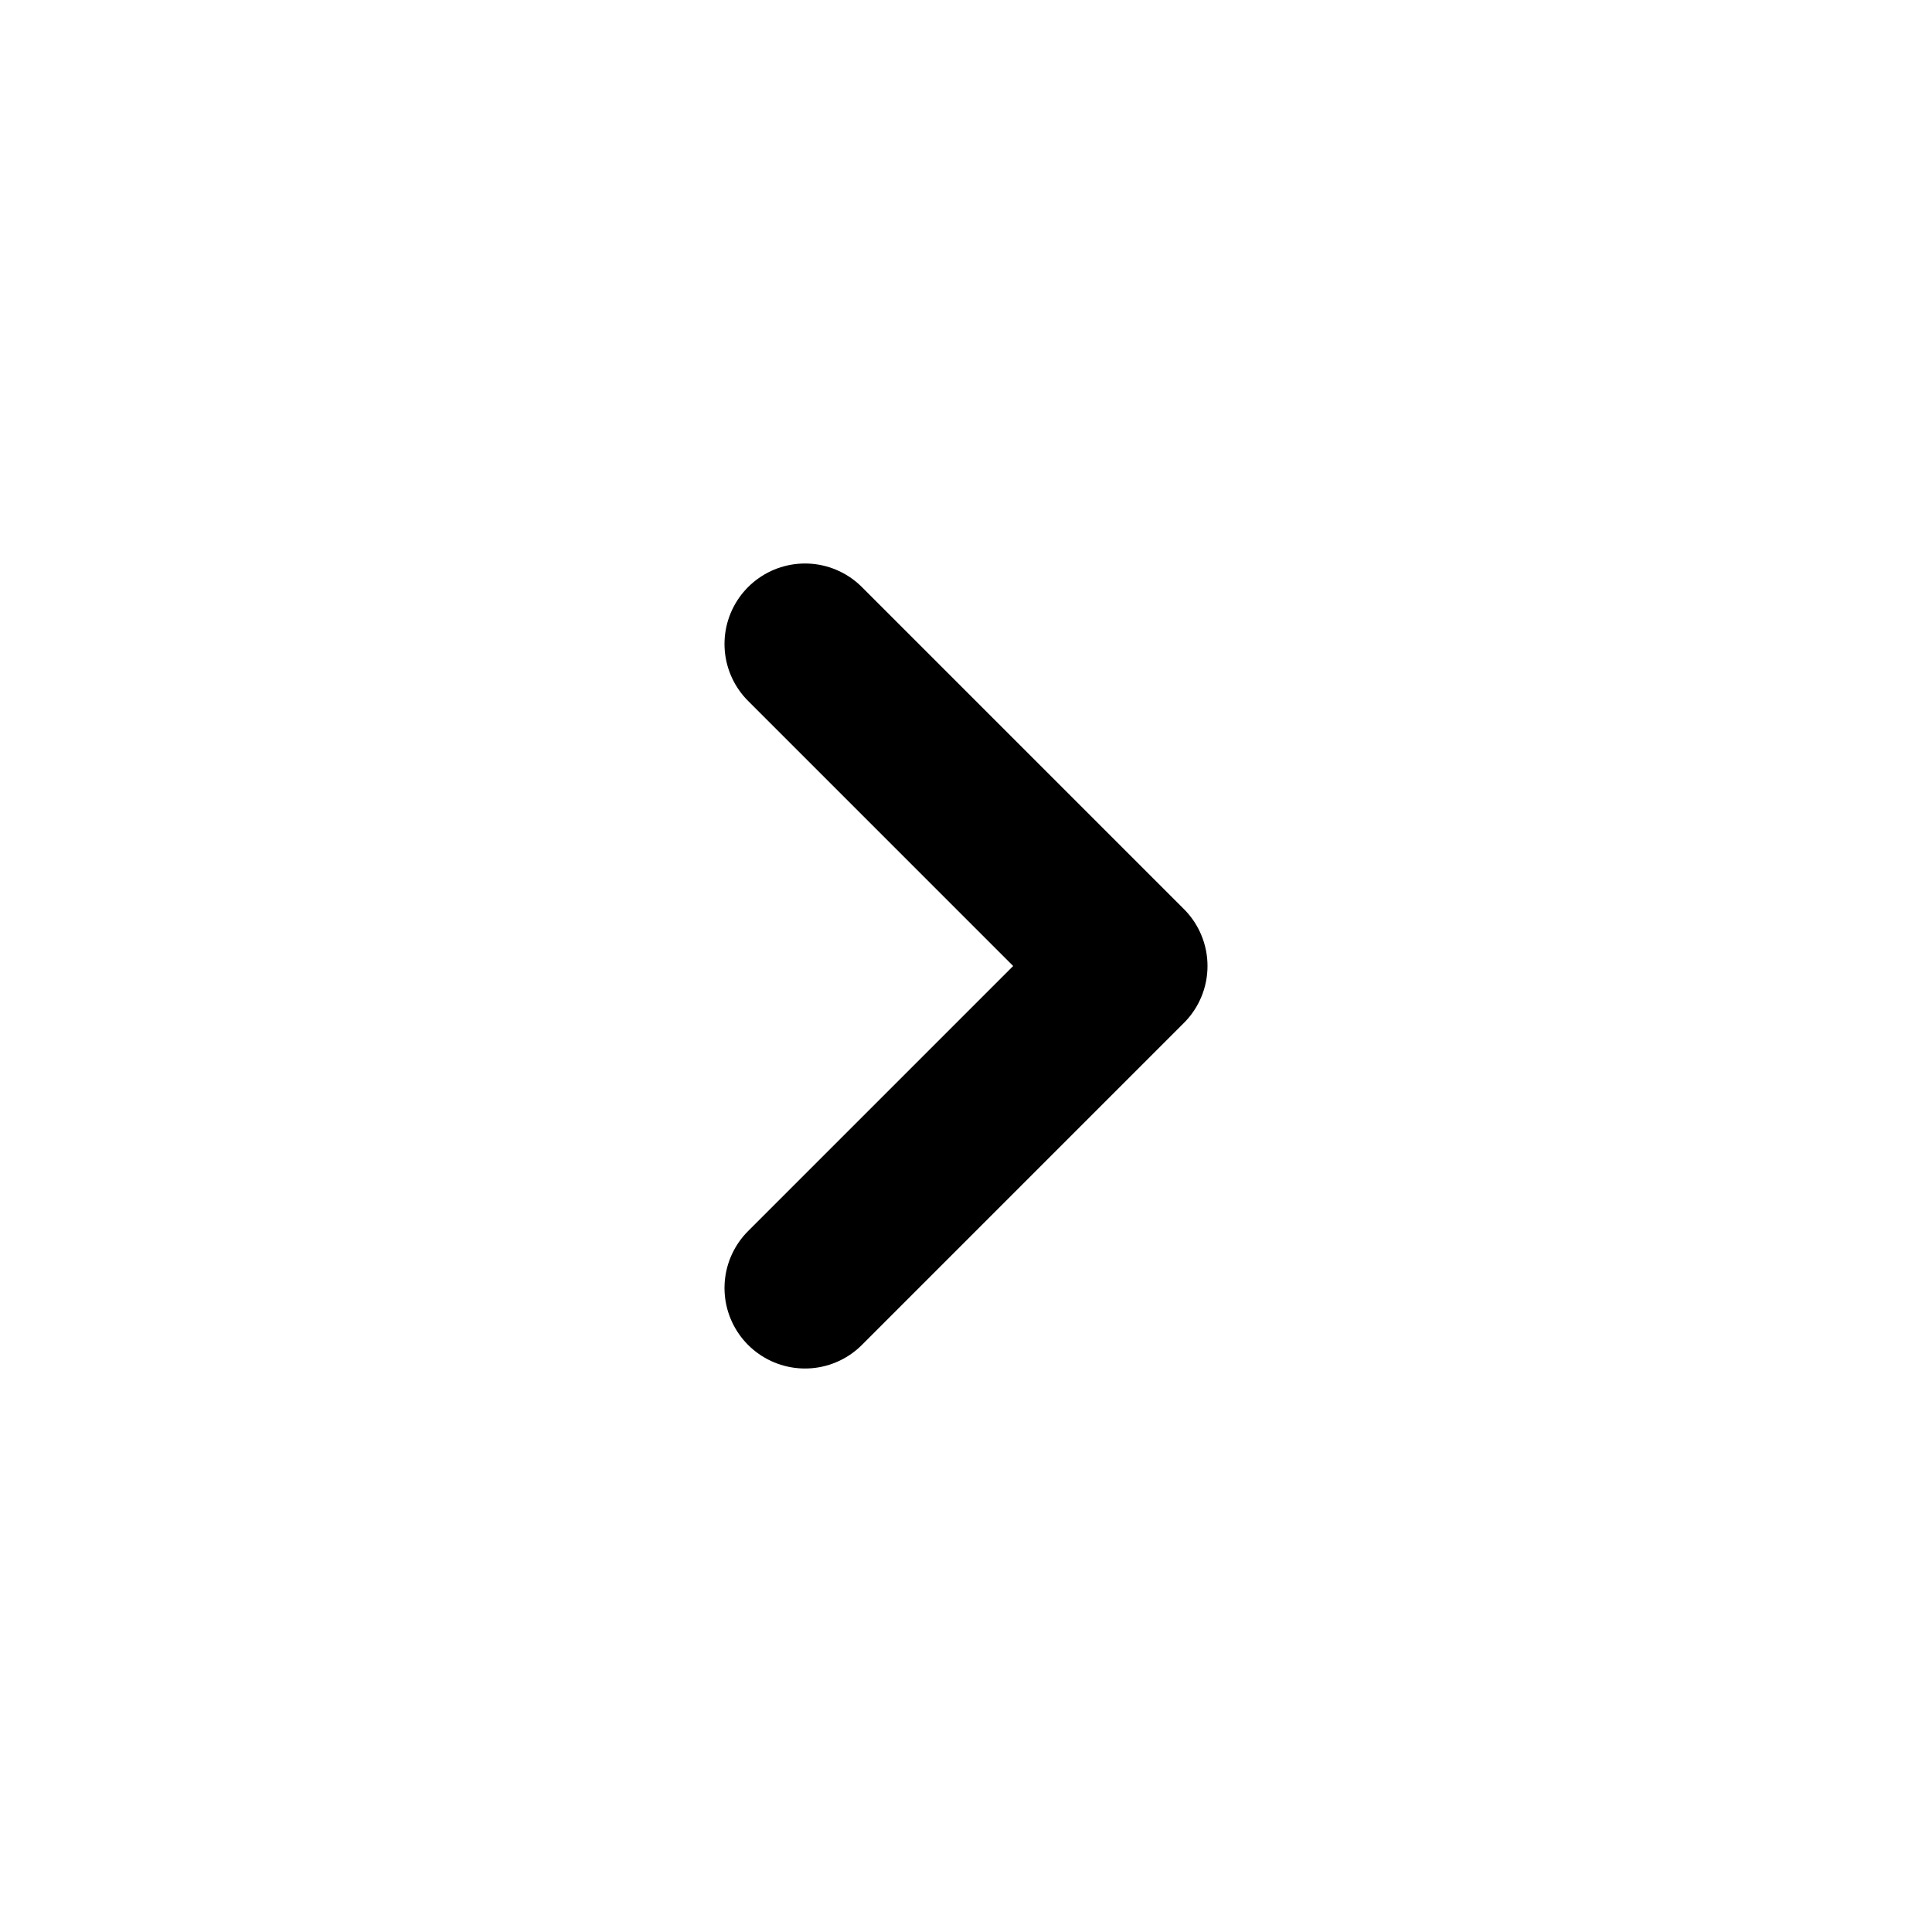
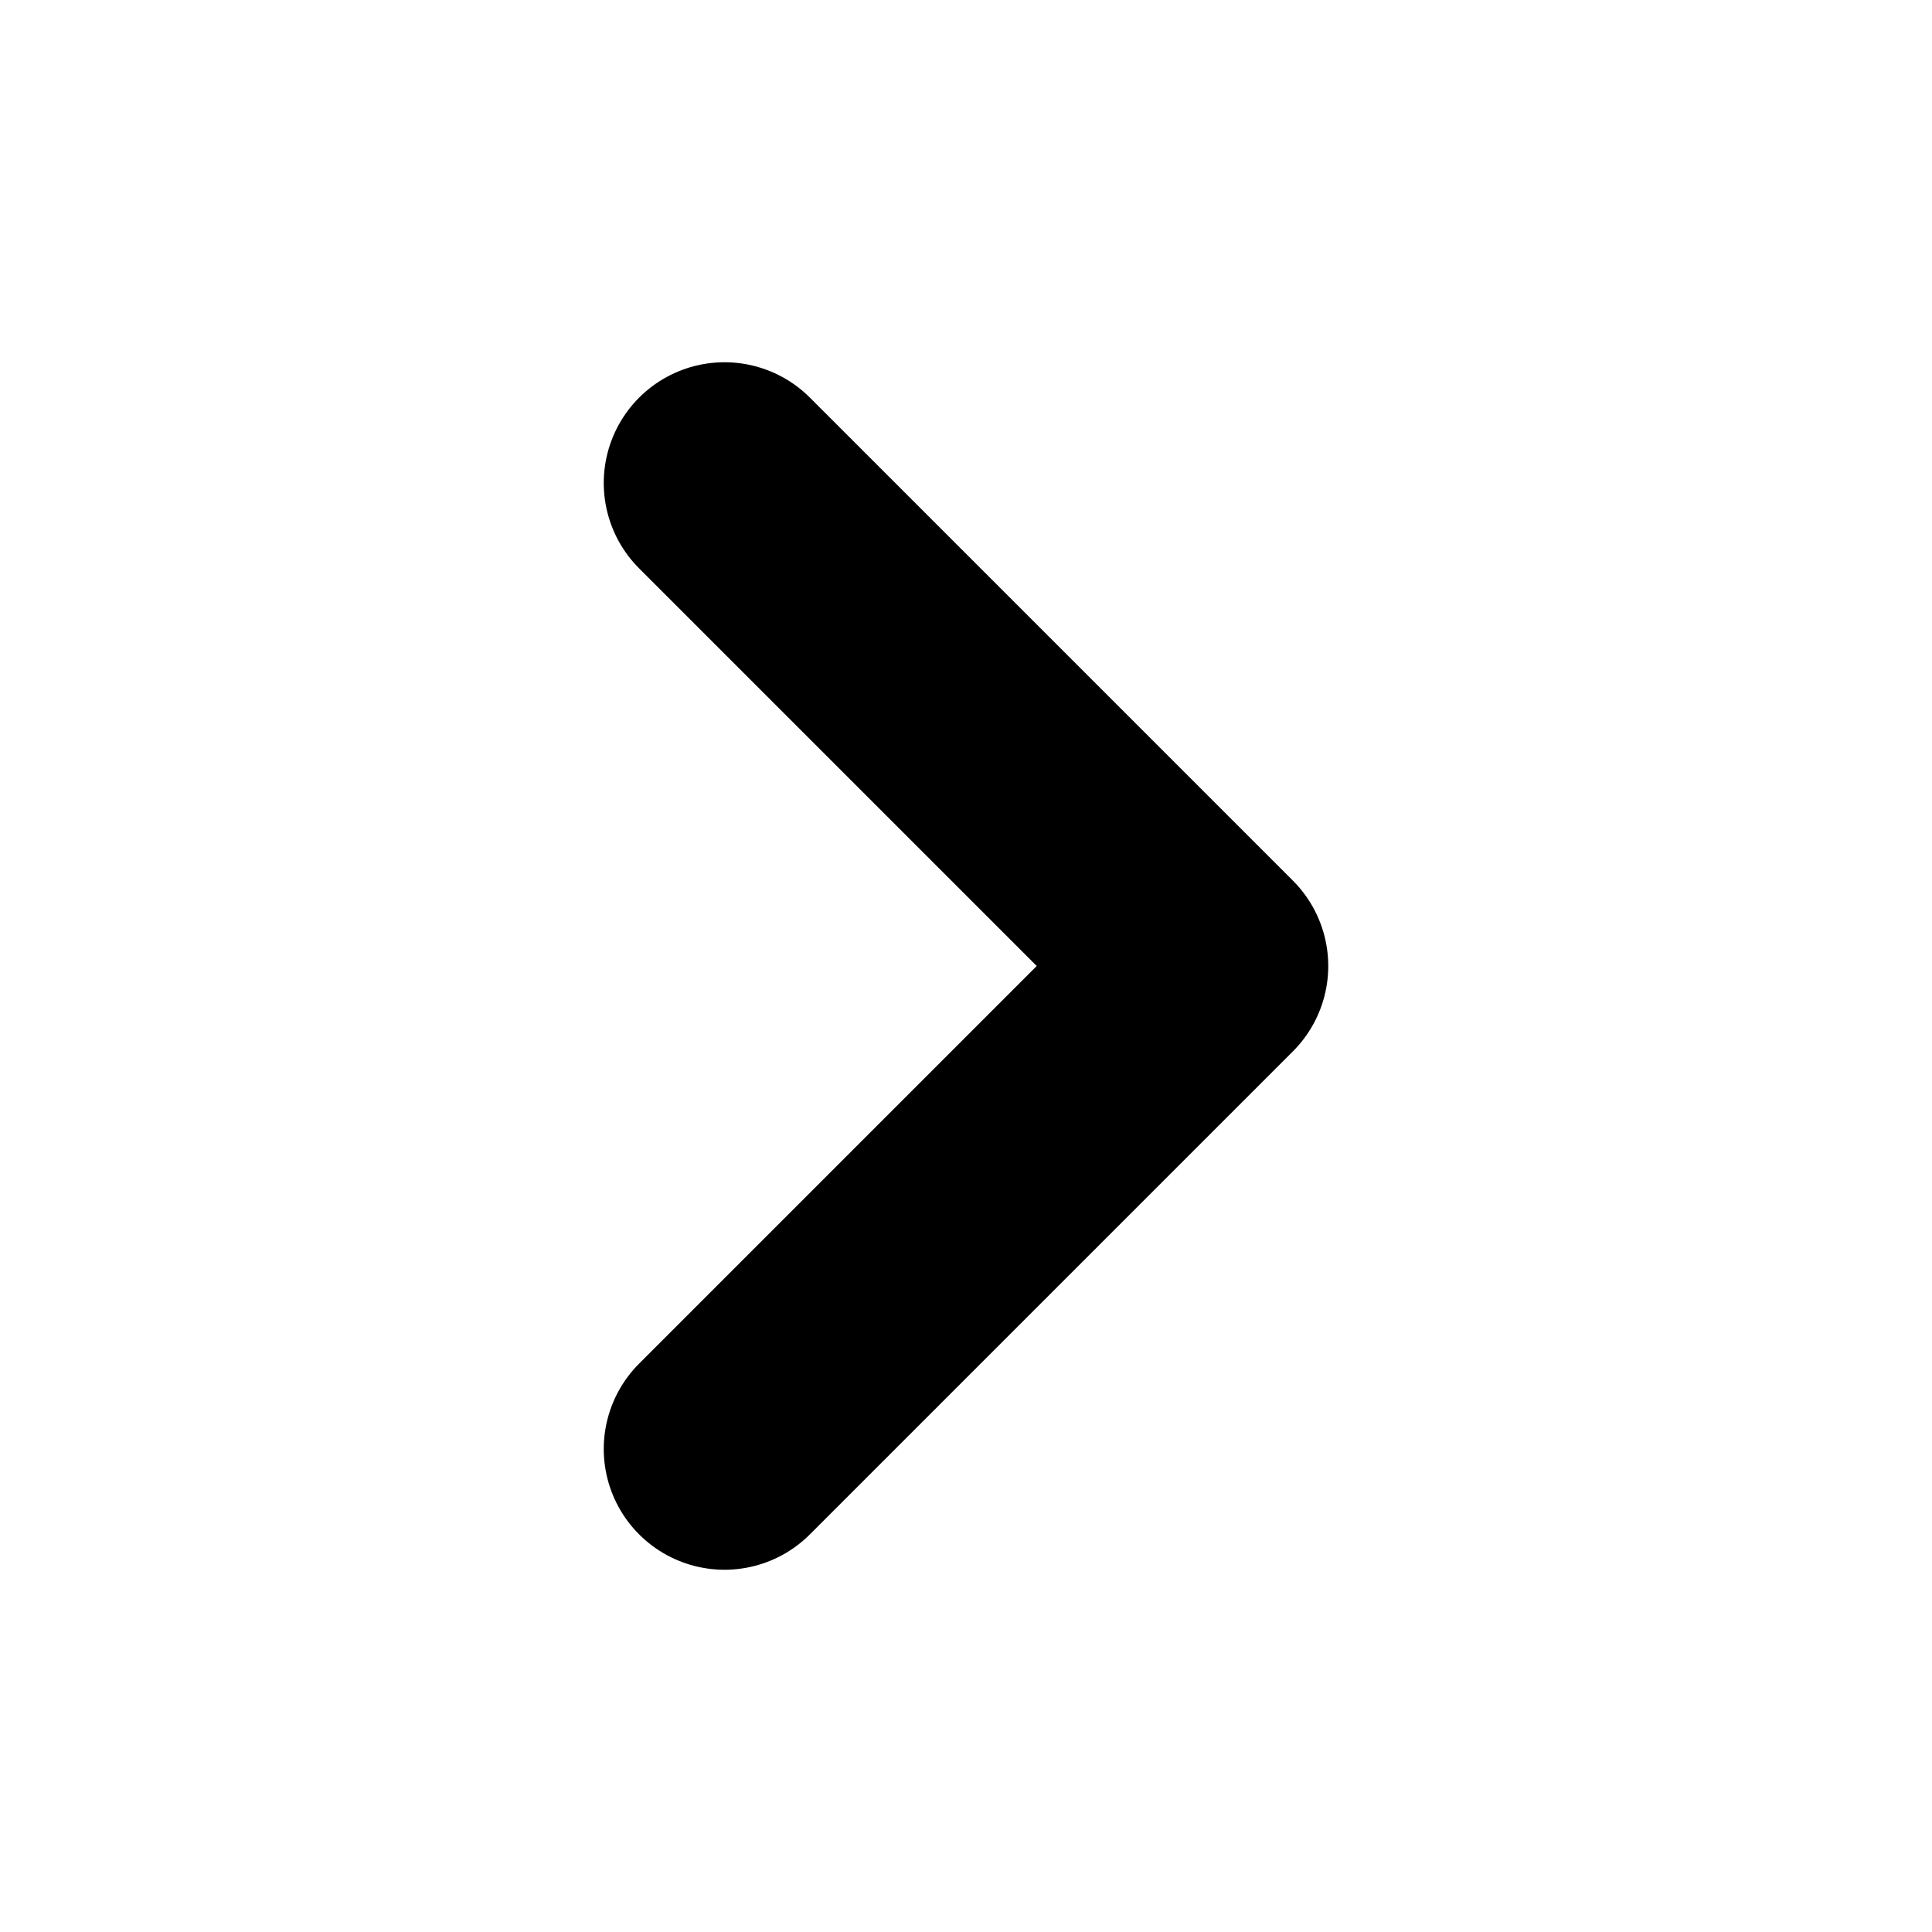
- <svg xmlns="http://www.w3.org/2000/svg" width="24" height="24" viewBox="0 0 24 24" fill="none">
-   <path d="M10 16l4-4-4-4" stroke="currentColor" stroke-width="2" stroke-linecap="round" stroke-linejoin="round" />
+ <svg xmlns="http://www.w3.org/2000/svg" width="16" height="16" viewBox="0 0 16 16" fill="none">
+   <path d="M6 12l4-4-4-4" stroke="currentColor" stroke-width="2" stroke-linecap="round" stroke-linejoin="round" />
</svg>
